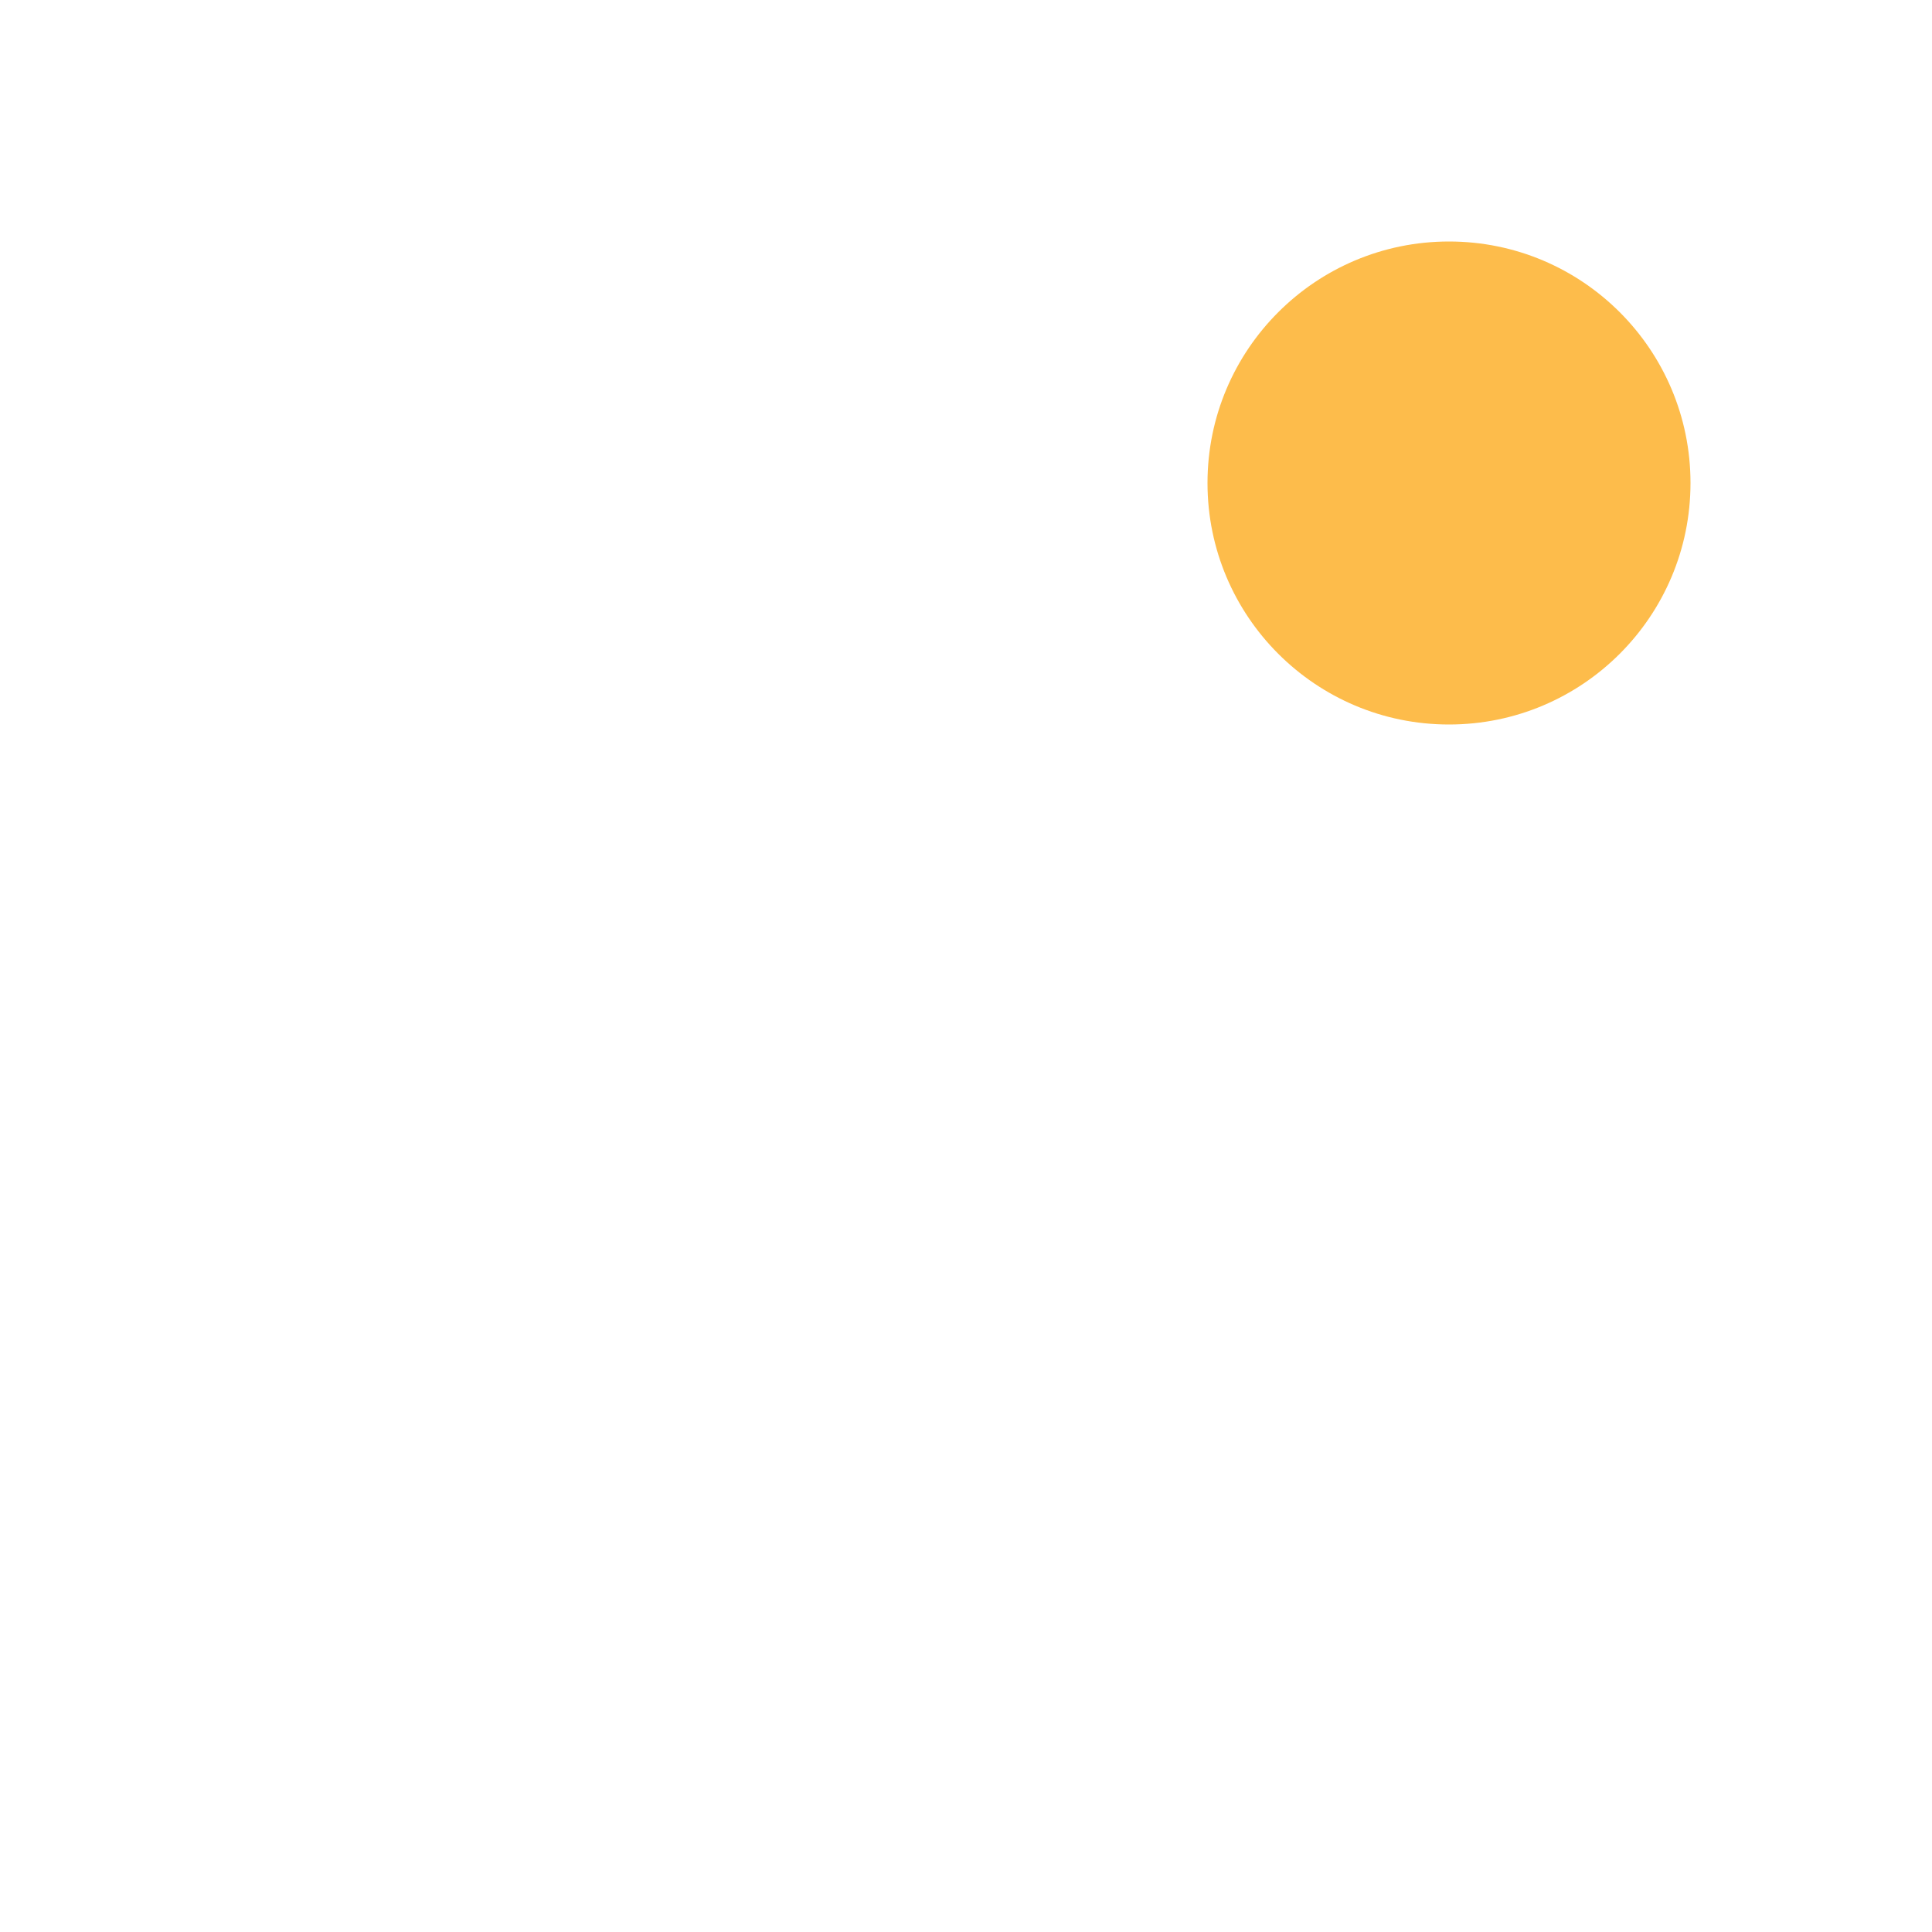
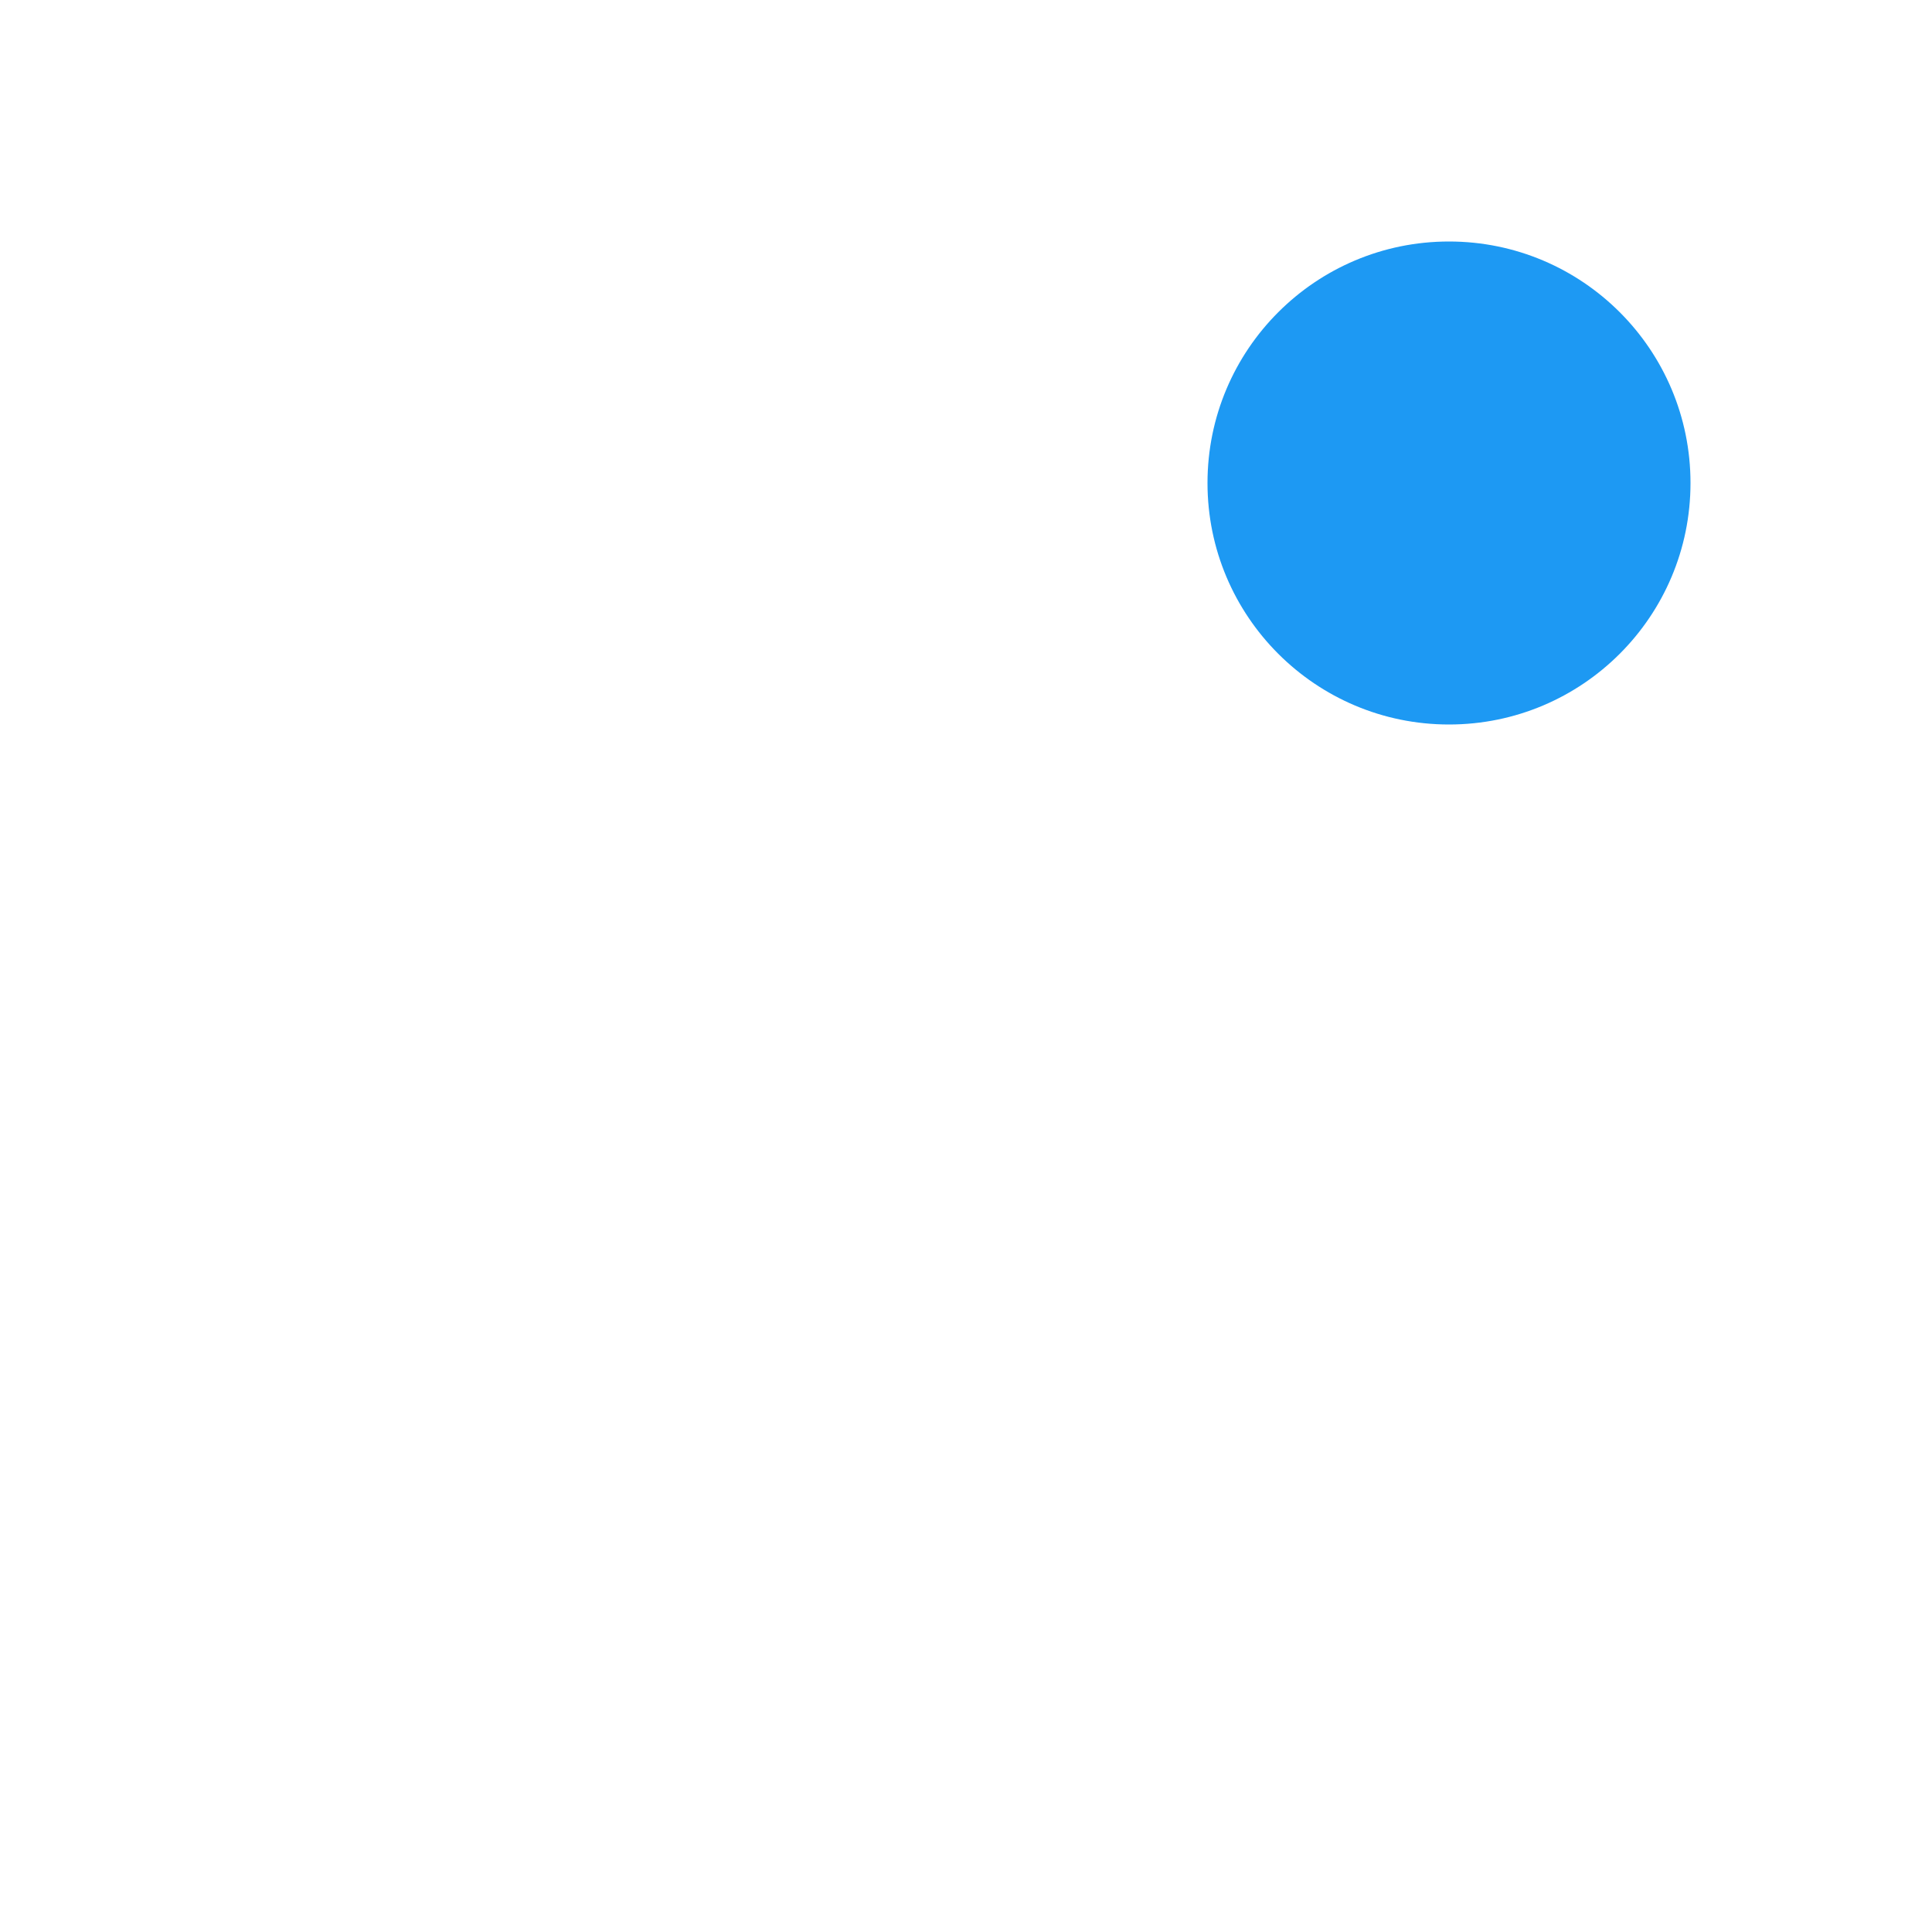
- <svg xmlns="http://www.w3.org/2000/svg" viewBox="0 0 16 16" version="1.1" id="svg1">
+ <svg xmlns="http://www.w3.org/2000/svg" id="svg1" version="1.1" viewBox="0 0 16 16">
  <defs id="defs3051">
-     <style type="text/css" id="current-color-scheme">
-       .ColorScheme-Text {
+     <style id="current-color-scheme" type="text/css">.ColorScheme-Text {
        color:#232629;
-       }
-       </style>
+       }</style>
  </defs>
-   <circle style="fill:#fdbc4b;fill-rule:evenodd;stroke-miterlimit:0;paint-order:stroke fill markers;fill-opacity:1" id="path1" cx="12" cy="4" r="2" />
+   <circle id="path1" cx="12" cy="4" r="2" fill="#1d99f3" fill-rule="evenodd" stroke-miterlimit="0" style="paint-order:stroke fill markers" />
</svg>
